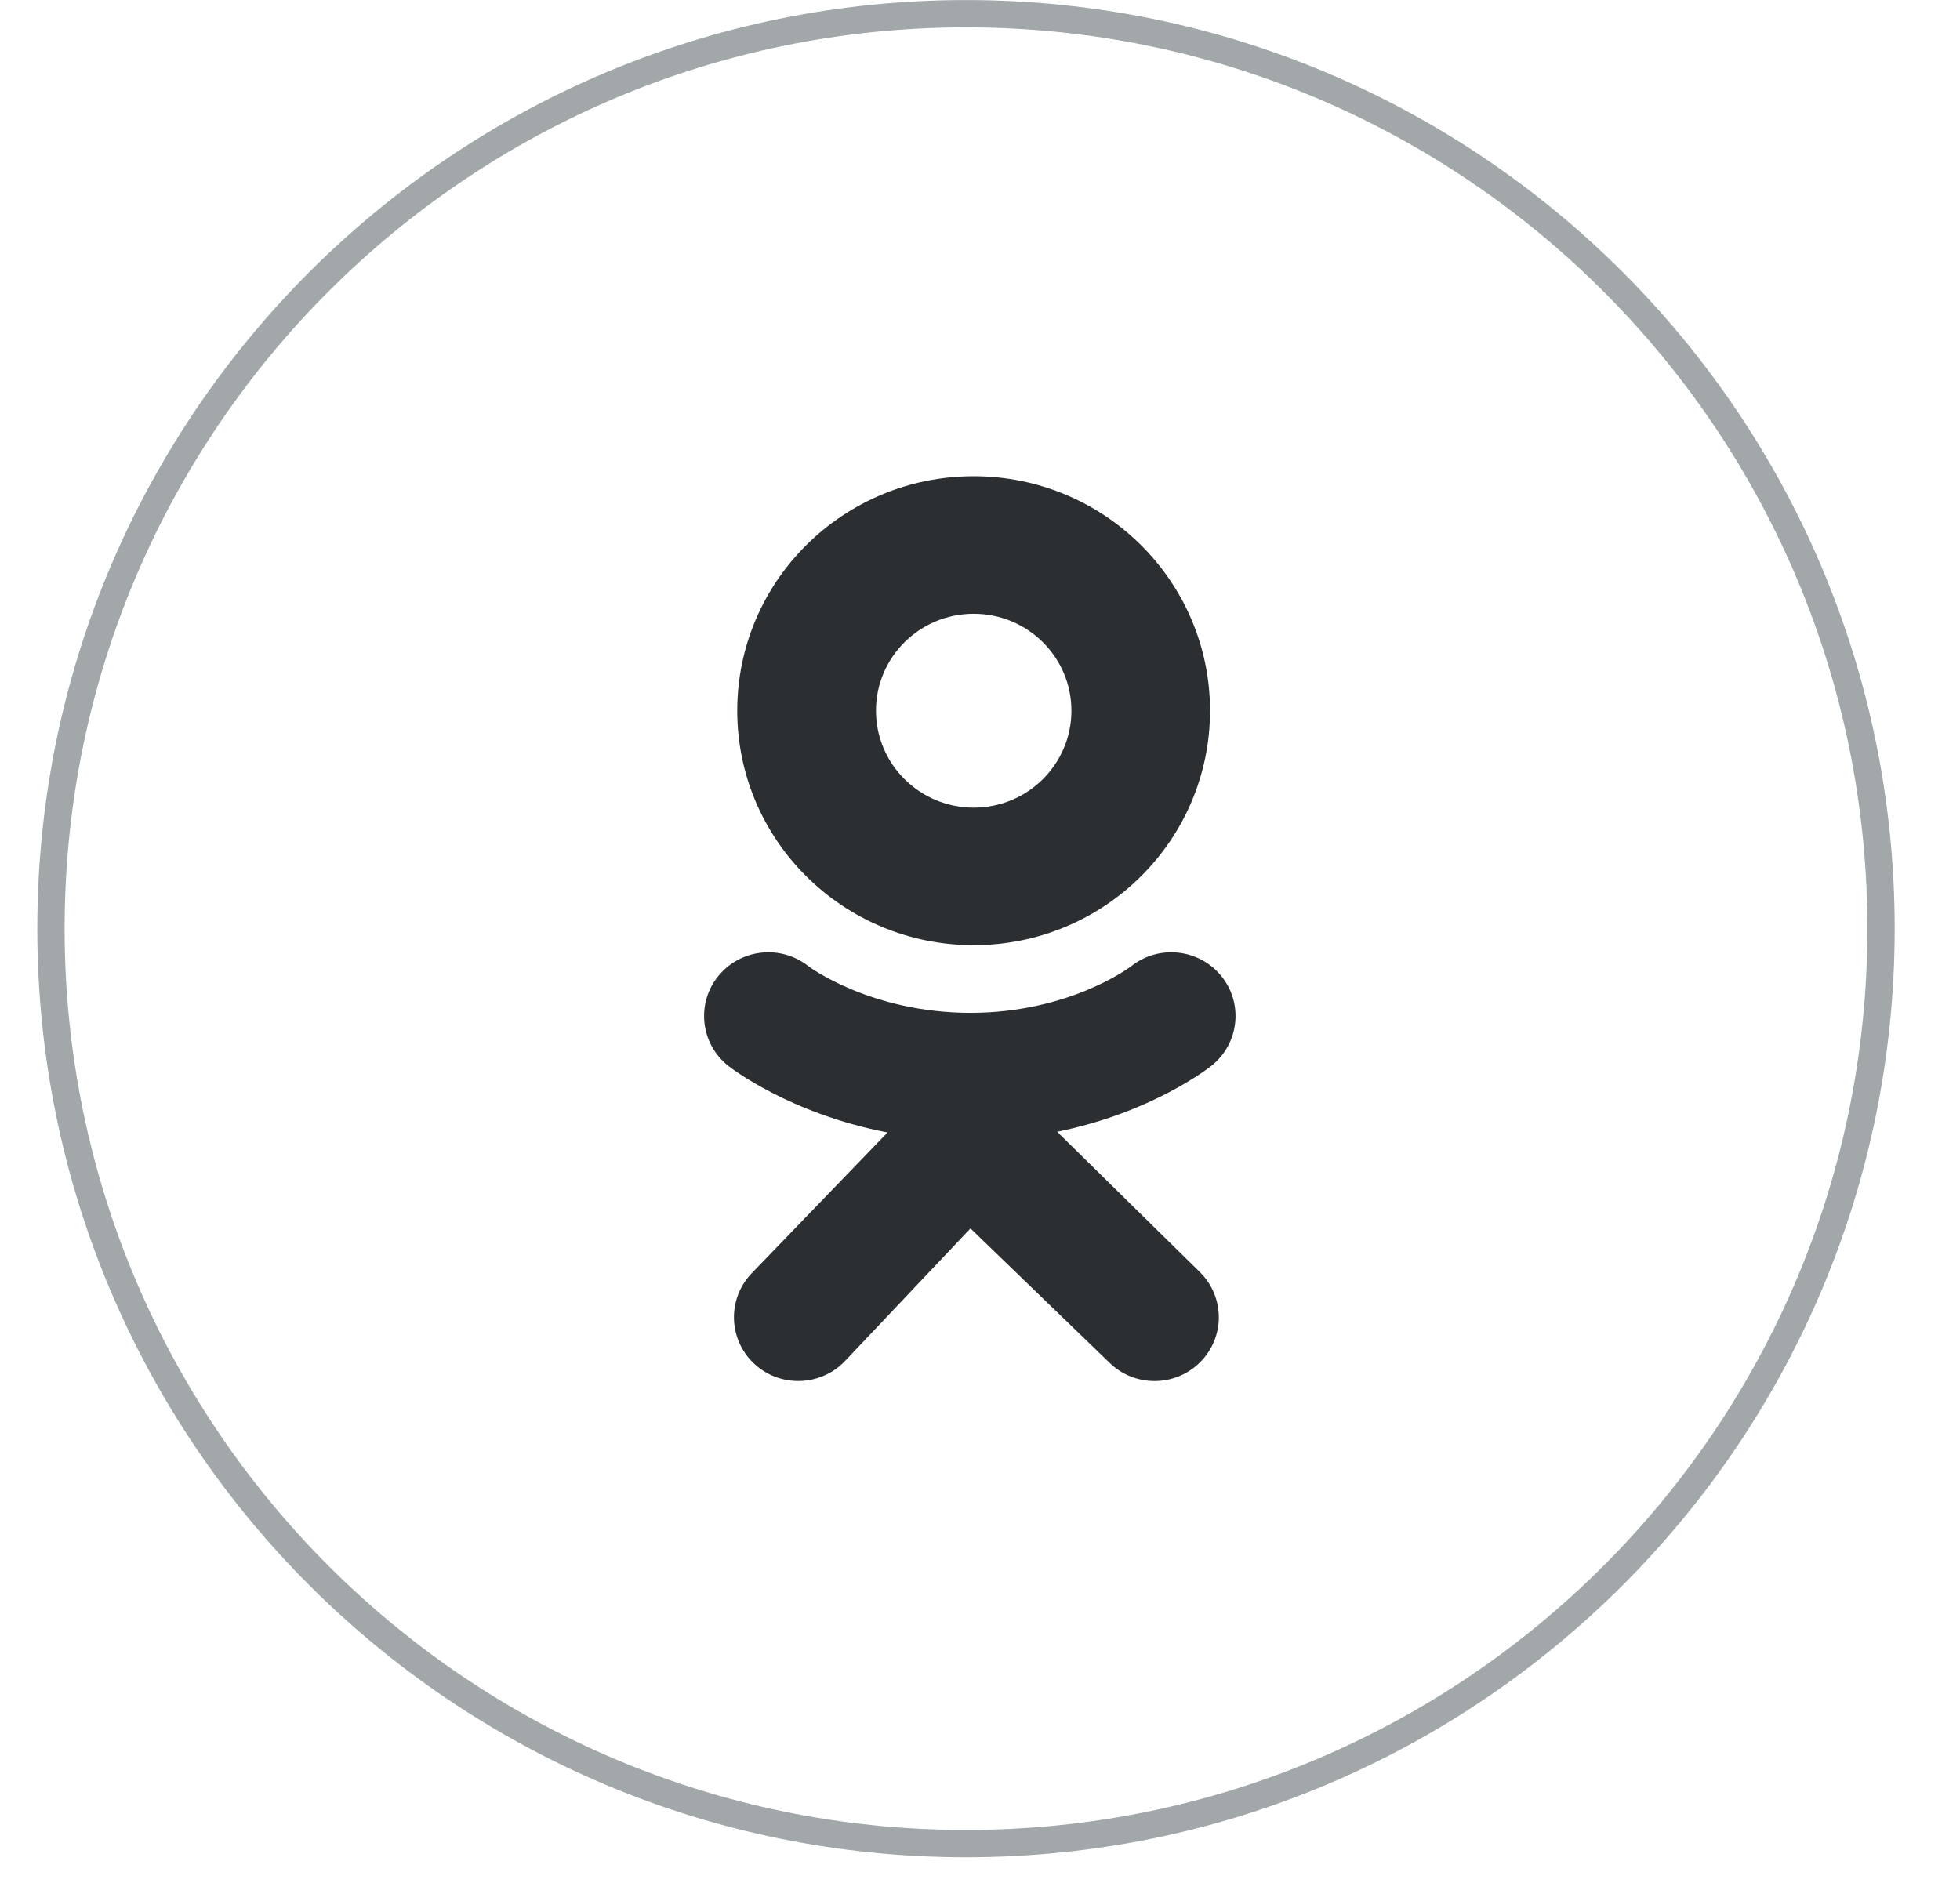
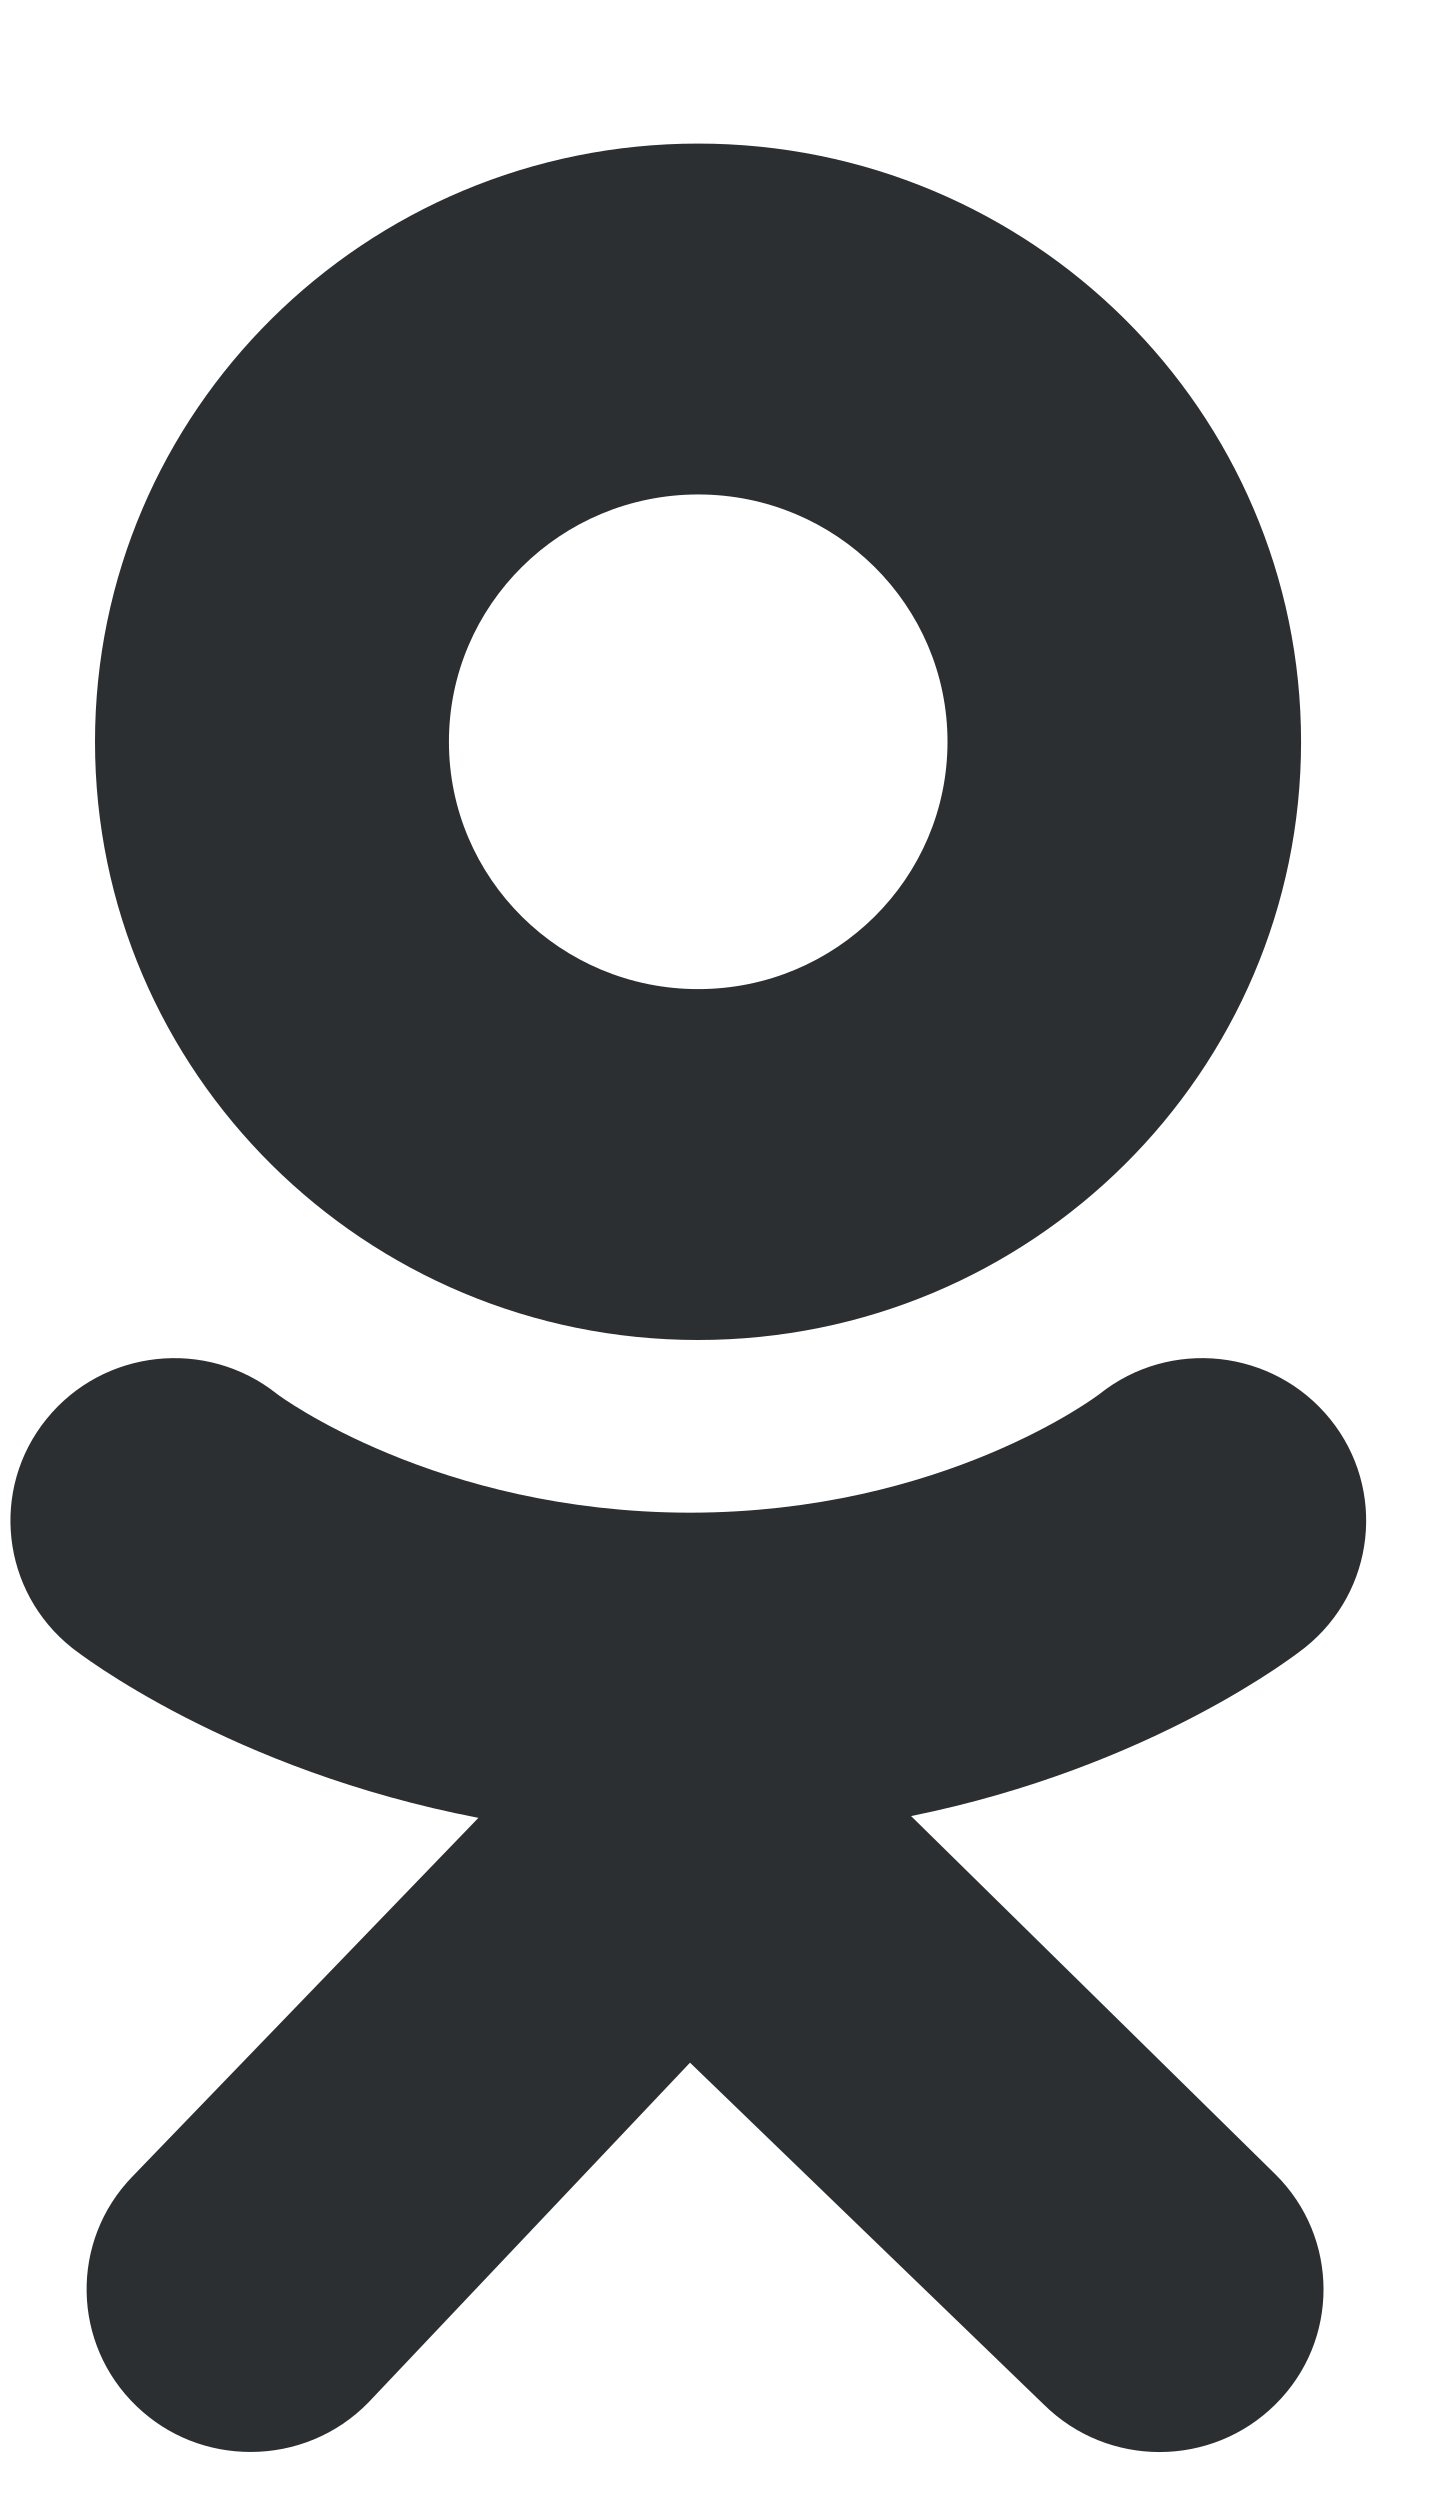
- <svg xmlns="http://www.w3.org/2000/svg" width="28" height="27" viewBox="0 0 28 27" fill="none">
-   <path fill-rule="evenodd" clip-rule="evenodd" d="M13.909 6.804C12.044 6.804 10.532 8.304 10.532 10.154C10.532 12.004 12.044 13.504 13.909 13.504C15.774 13.504 17.286 12.004 17.286 10.154C17.286 8.304 15.774 6.804 13.909 6.804ZM13.91 11.539C13.139 11.539 12.514 10.918 12.514 10.154C12.514 9.389 13.139 8.769 13.91 8.769C14.681 8.769 15.306 9.389 15.306 10.154C15.306 10.918 14.681 11.539 13.91 11.539ZM17.307 15.227C17.264 15.261 16.454 15.896 15.102 16.17L17.142 18.176C17.501 18.531 17.502 19.108 17.143 19.464C16.785 19.82 16.204 19.821 15.845 19.465L13.864 17.551L12.064 19.453C11.884 19.638 11.643 19.731 11.403 19.731C11.174 19.731 10.944 19.647 10.766 19.476C10.401 19.127 10.39 18.55 10.742 18.188L12.679 16.18C11.289 15.913 10.446 15.262 10.402 15.227C10.007 14.912 9.943 14.339 10.26 13.947C10.578 13.554 11.155 13.491 11.551 13.806C11.559 13.813 12.442 14.47 13.864 14.471C15.285 14.47 16.149 13.813 16.158 13.806C16.553 13.491 17.131 13.554 17.449 13.947C17.766 14.339 17.702 14.912 17.307 15.227Z" fill="#2C2F31" />
-   <circle cx="13.8" cy="13.268" r="13.072" stroke="#A2A7AA" stroke-width="0.39" />
+ <svg xmlns="http://www.w3.org/2000/svg" width="8" height="14" viewBox="0 0 8 14" fill="none">
+   <path fill-rule="evenodd" clip-rule="evenodd" d="M3.909 0.804C2.044 0.804 0.532 2.304 0.532 4.154C0.532 6.004 2.044 7.504 3.909 7.504C5.774 7.504 7.286 6.004 7.286 4.154C7.286 2.304 5.774 0.804 3.909 0.804ZM3.91 5.539C3.139 5.539 2.514 4.919 2.514 4.154C2.514 3.389 3.139 2.769 3.91 2.769C4.681 2.769 5.306 3.389 5.306 4.154C5.306 4.919 4.681 5.539 3.91 5.539ZM7.307 9.227C7.264 9.261 6.454 9.896 5.102 10.17L7.142 12.176C7.501 12.531 7.502 13.108 7.143 13.464C6.785 13.82 6.204 13.821 5.845 13.465L3.864 11.551L2.064 13.453C1.884 13.638 1.644 13.731 1.403 13.731C1.173 13.731 0.944 13.647 0.766 13.476C0.401 13.127 0.39 12.55 0.742 12.188L2.679 10.18C1.289 9.913 0.446 9.262 0.402 9.227C0.007 8.912 -0.057 8.339 0.26 7.947C0.577 7.554 1.155 7.491 1.551 7.806C1.559 7.813 2.442 8.47 3.864 8.471C5.285 8.47 6.149 7.813 6.158 7.806C6.553 7.491 7.131 7.554 7.449 7.947C7.766 8.339 7.702 8.912 7.307 9.227Z" fill="#2C2F31" />
</svg>
